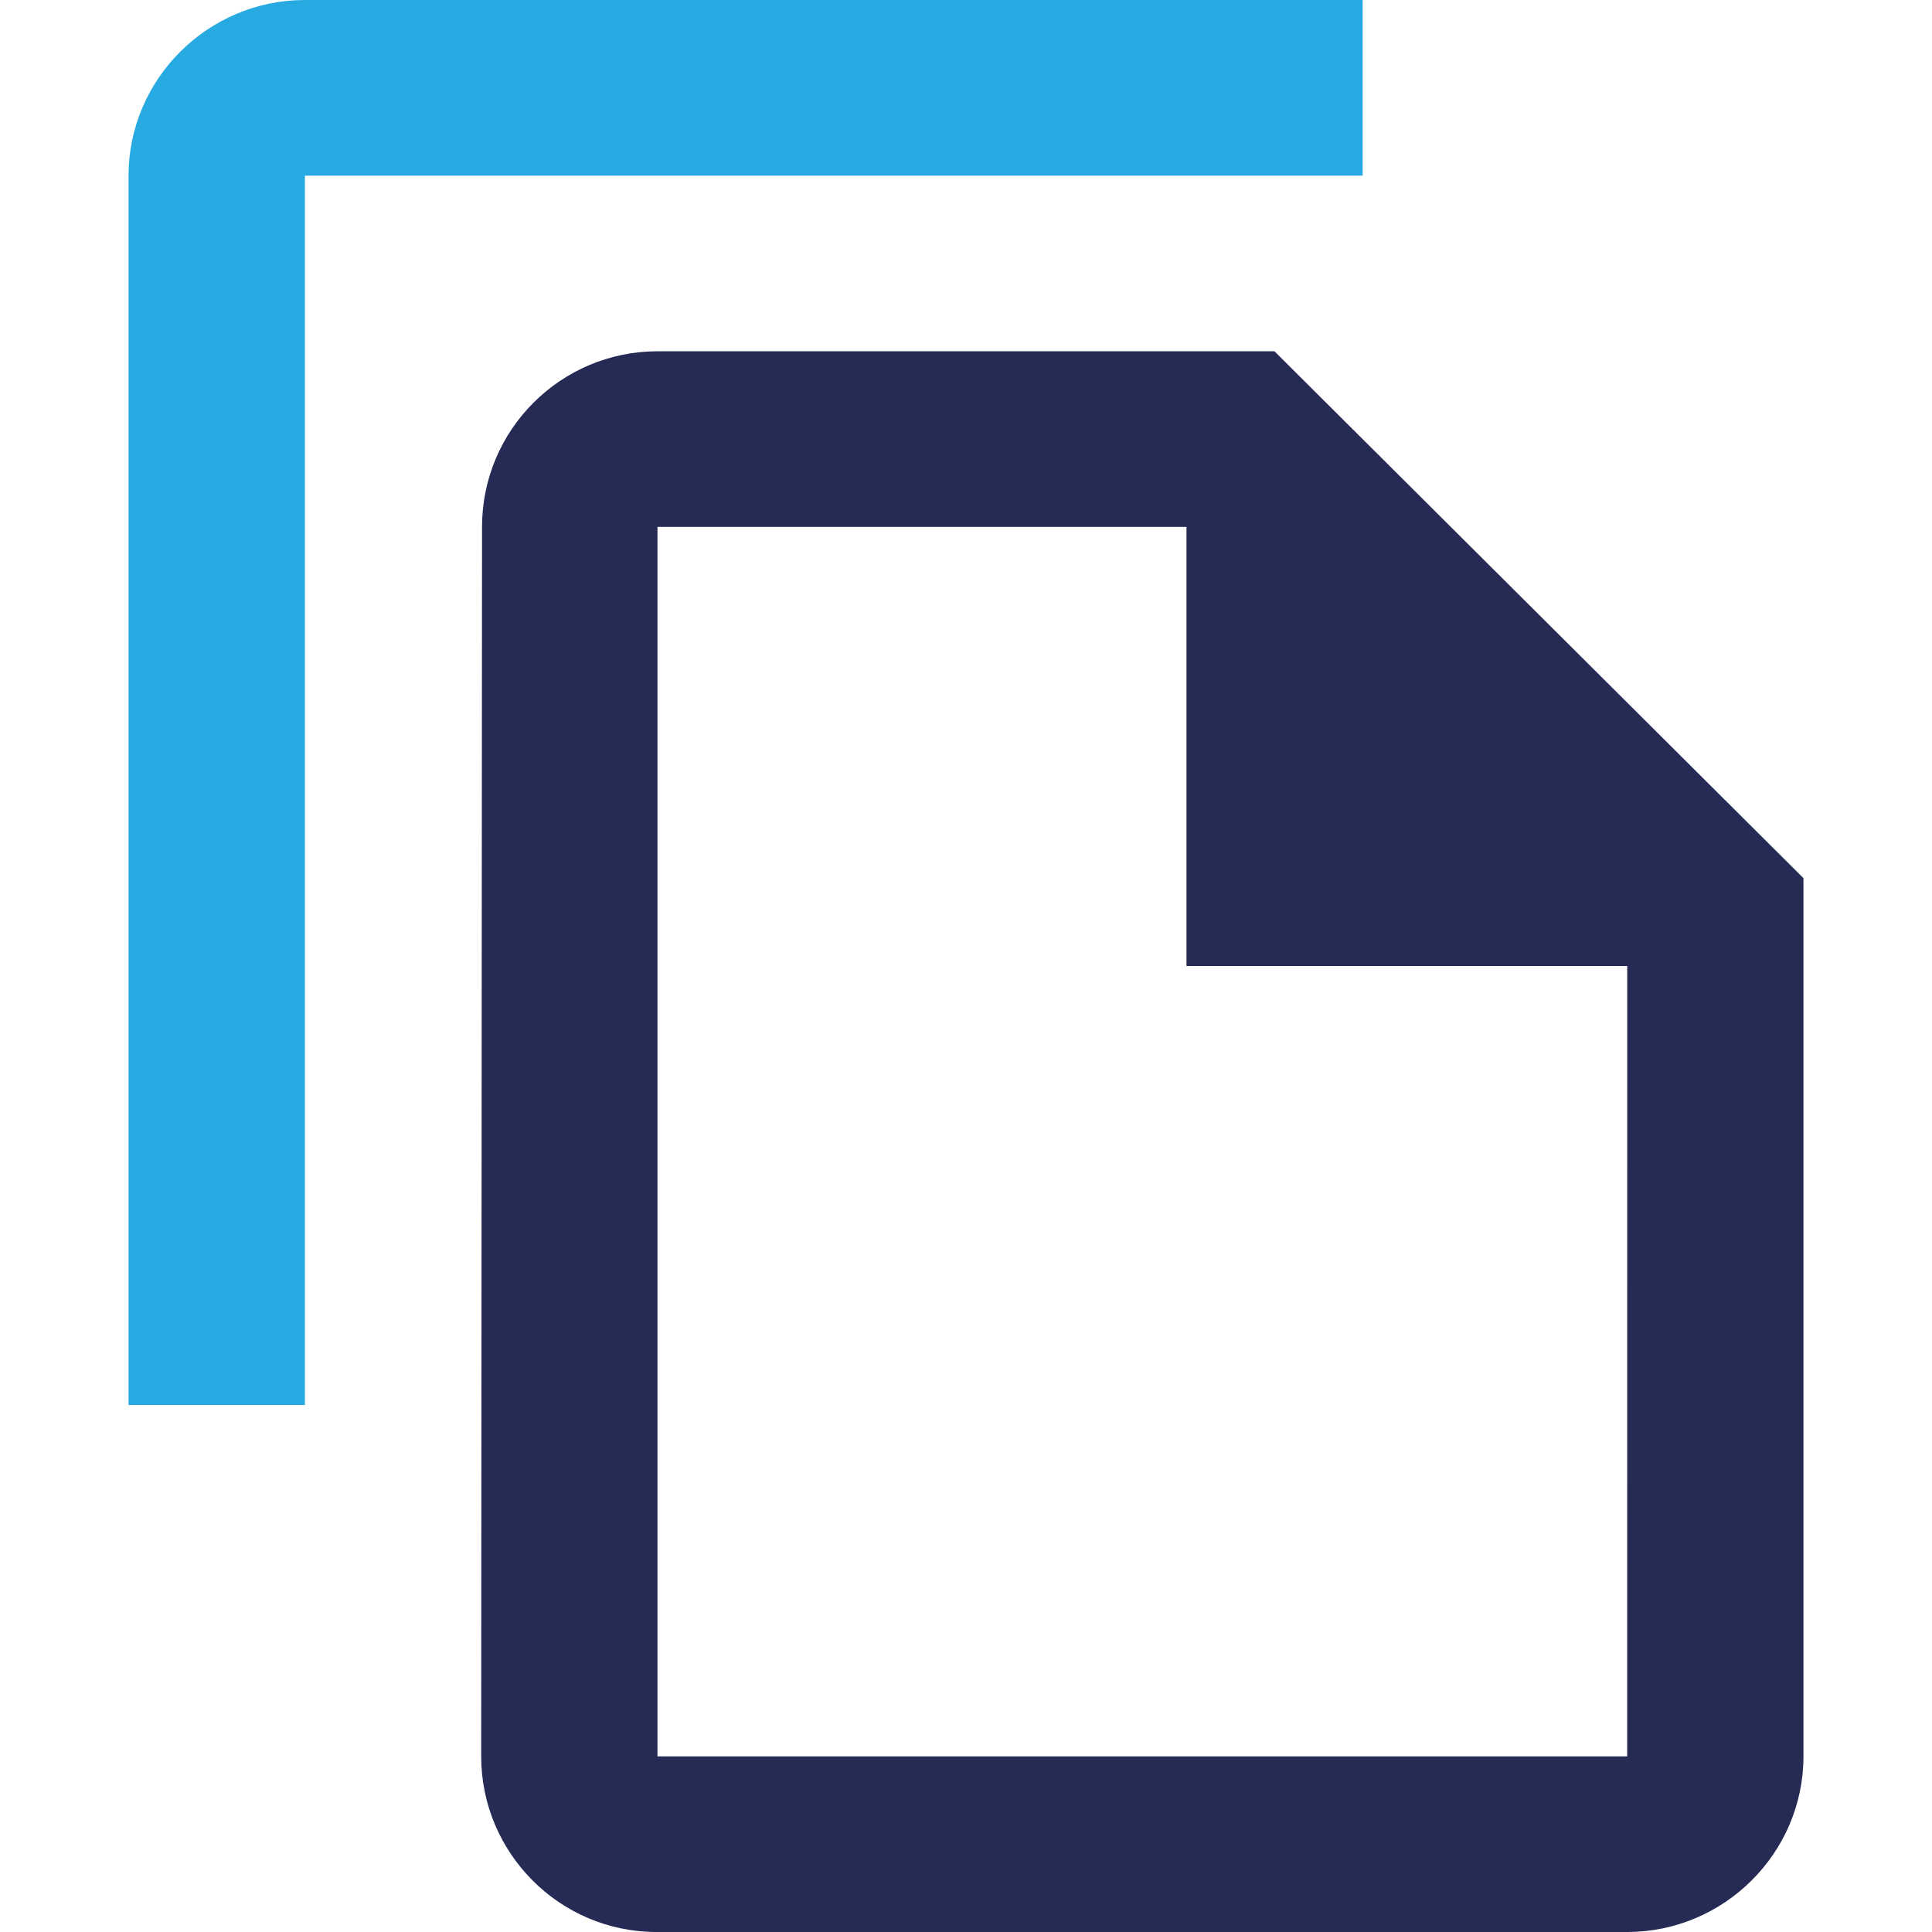
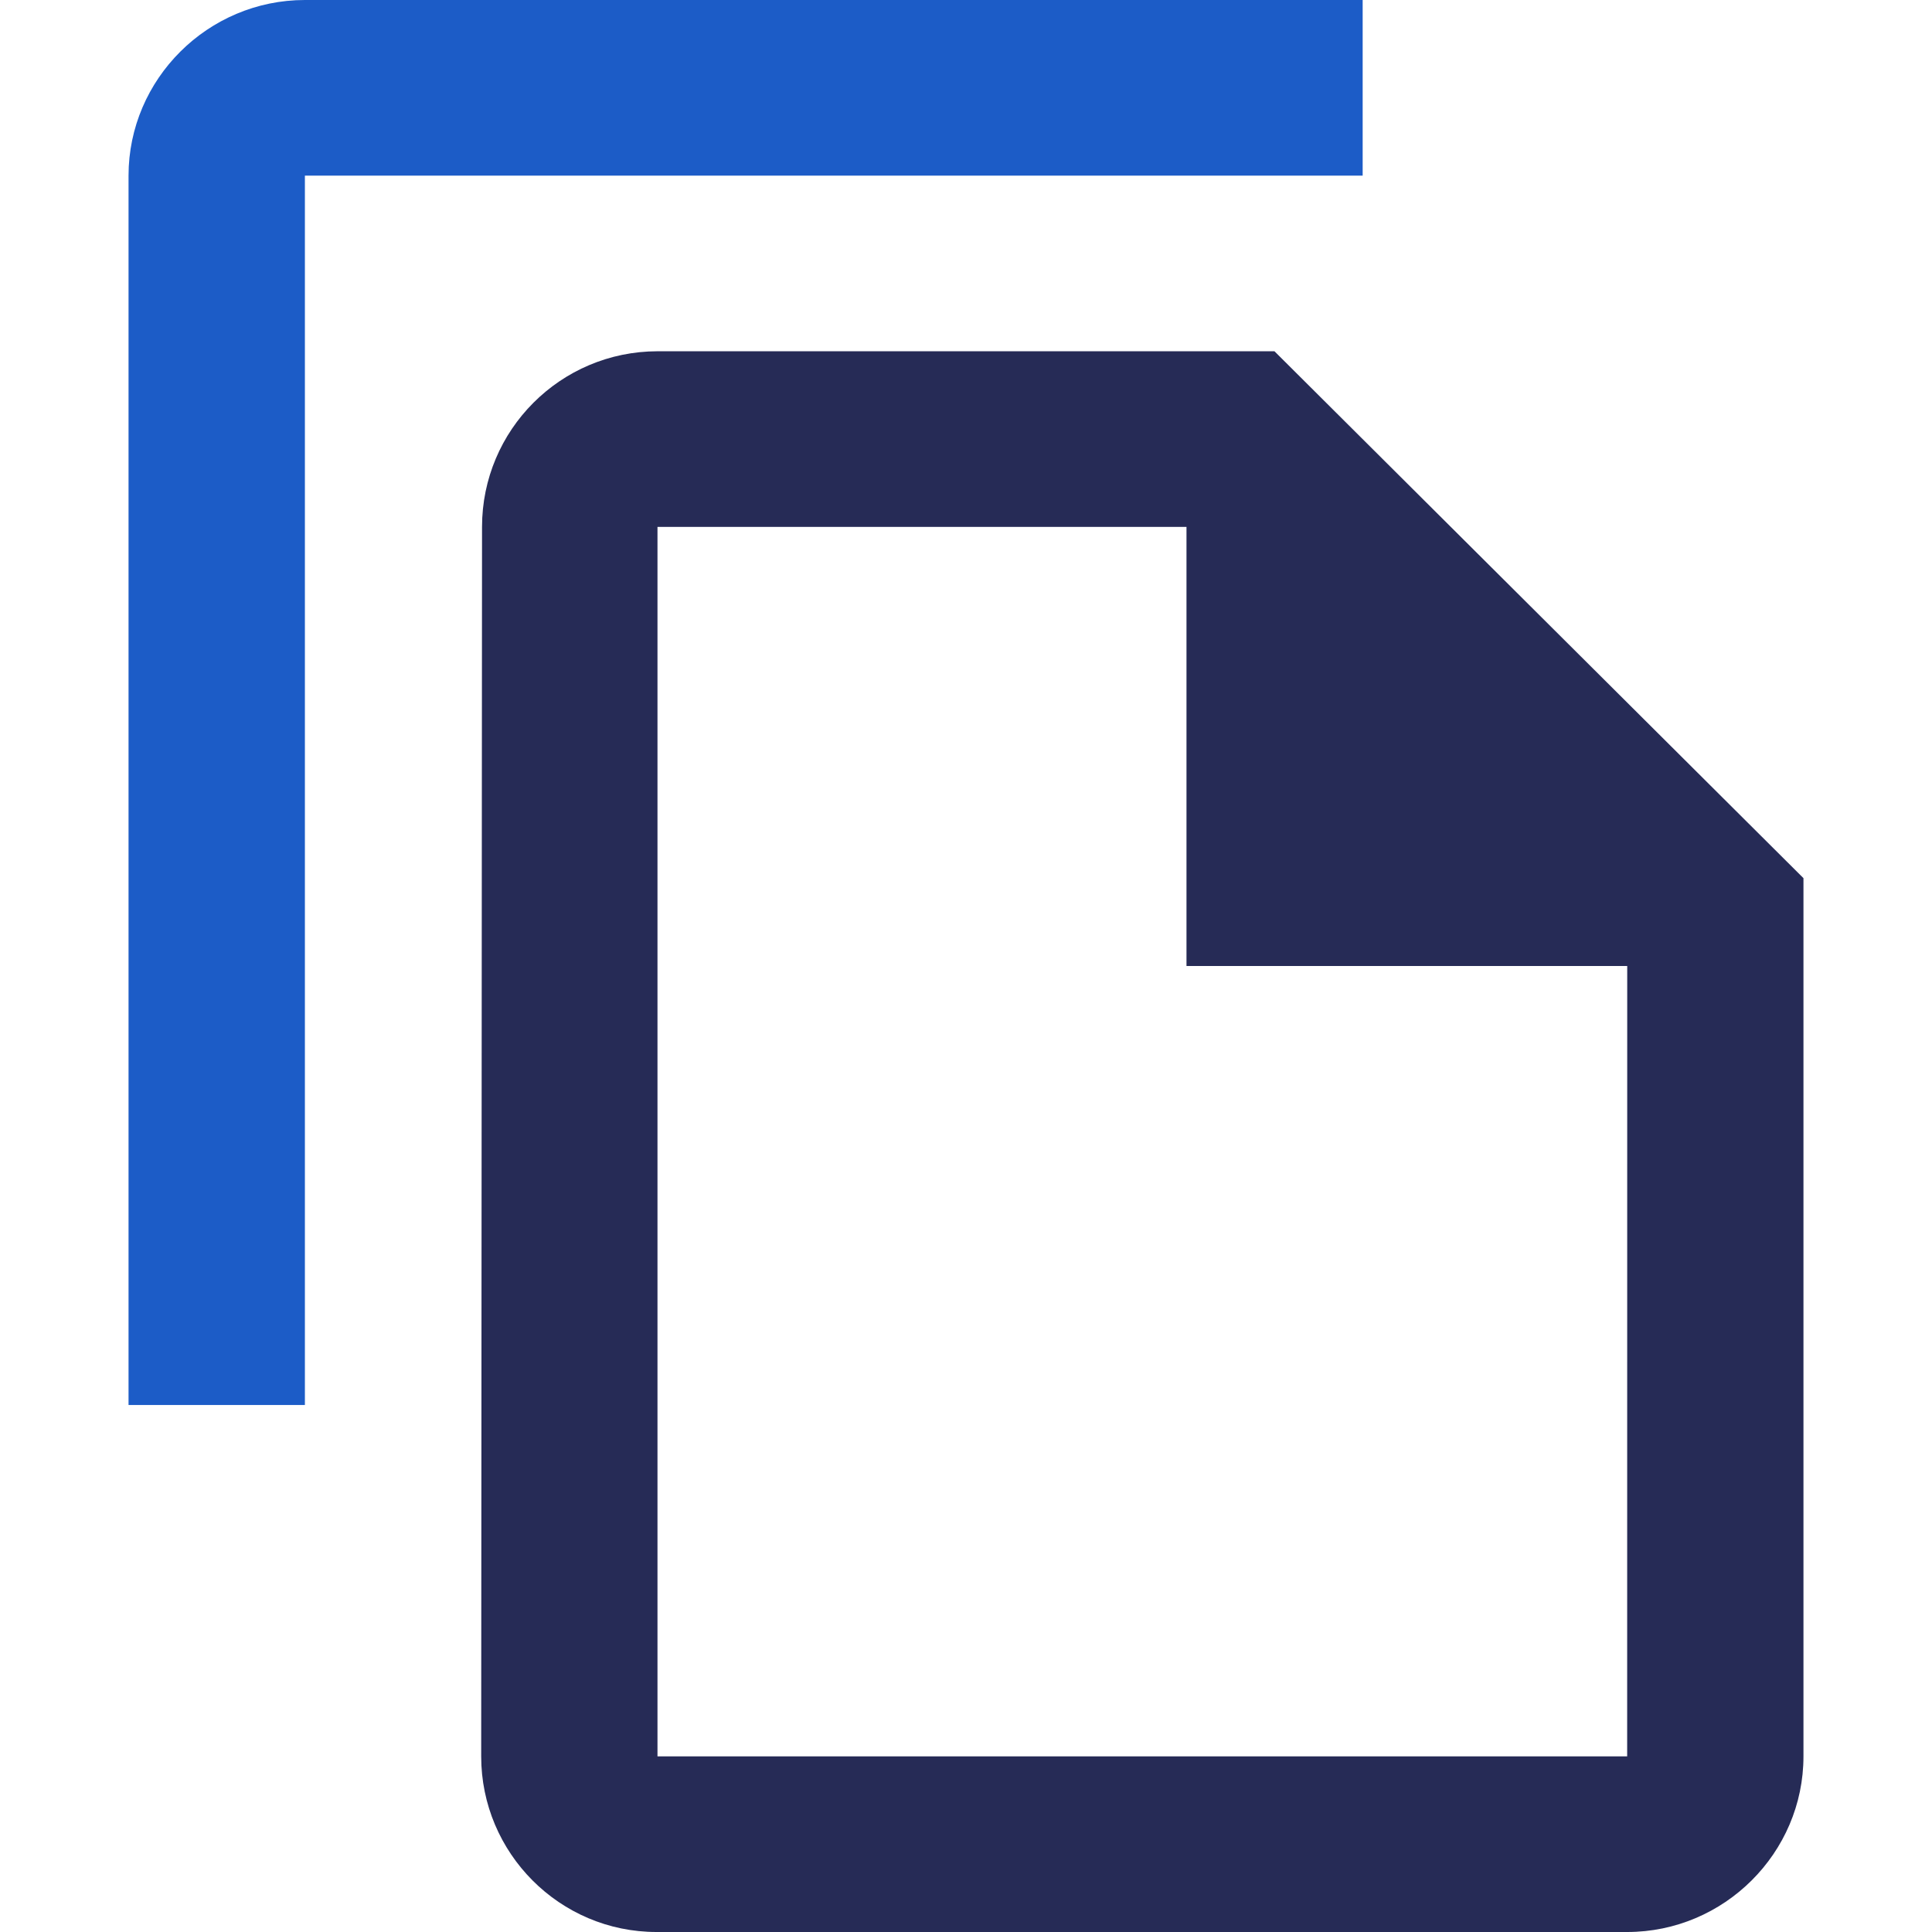
<svg xmlns="http://www.w3.org/2000/svg" version="1.1" id="Layer_1" x="0px" y="0px" width="32px" height="32px" viewBox="0 0 32 32" enable-background="new 0 0 32 32" xml:space="preserve">
  <g>
    <path fill="#262B56" d="M10.89,5.818C9.284,5.82,7.984,7.122,7.984,8.727L7.97,29.091C7.97,30.691,9.269,32,10.874,32h16.078   c1.604,0,2.919-1.309,2.919-2.909V14.545l-8.762-8.727H10.89z M26.951,29.091H10.89V8.727h8.762V16h7.3L26.951,29.091   L26.951,29.091z" />
-     <path fill="#27AAE1" d="M22.57,0H5.05C3.445,0,2.129,1.309,2.129,2.909v20.362H5.05V2.909H22.57V0z" />
+     <path fill="#1C5CC7" d="M22.57,0H5.05C3.445,0,2.129,1.309,2.129,2.909v20.362H5.05V2.909H22.57V0z" />
  </g>
</svg>
